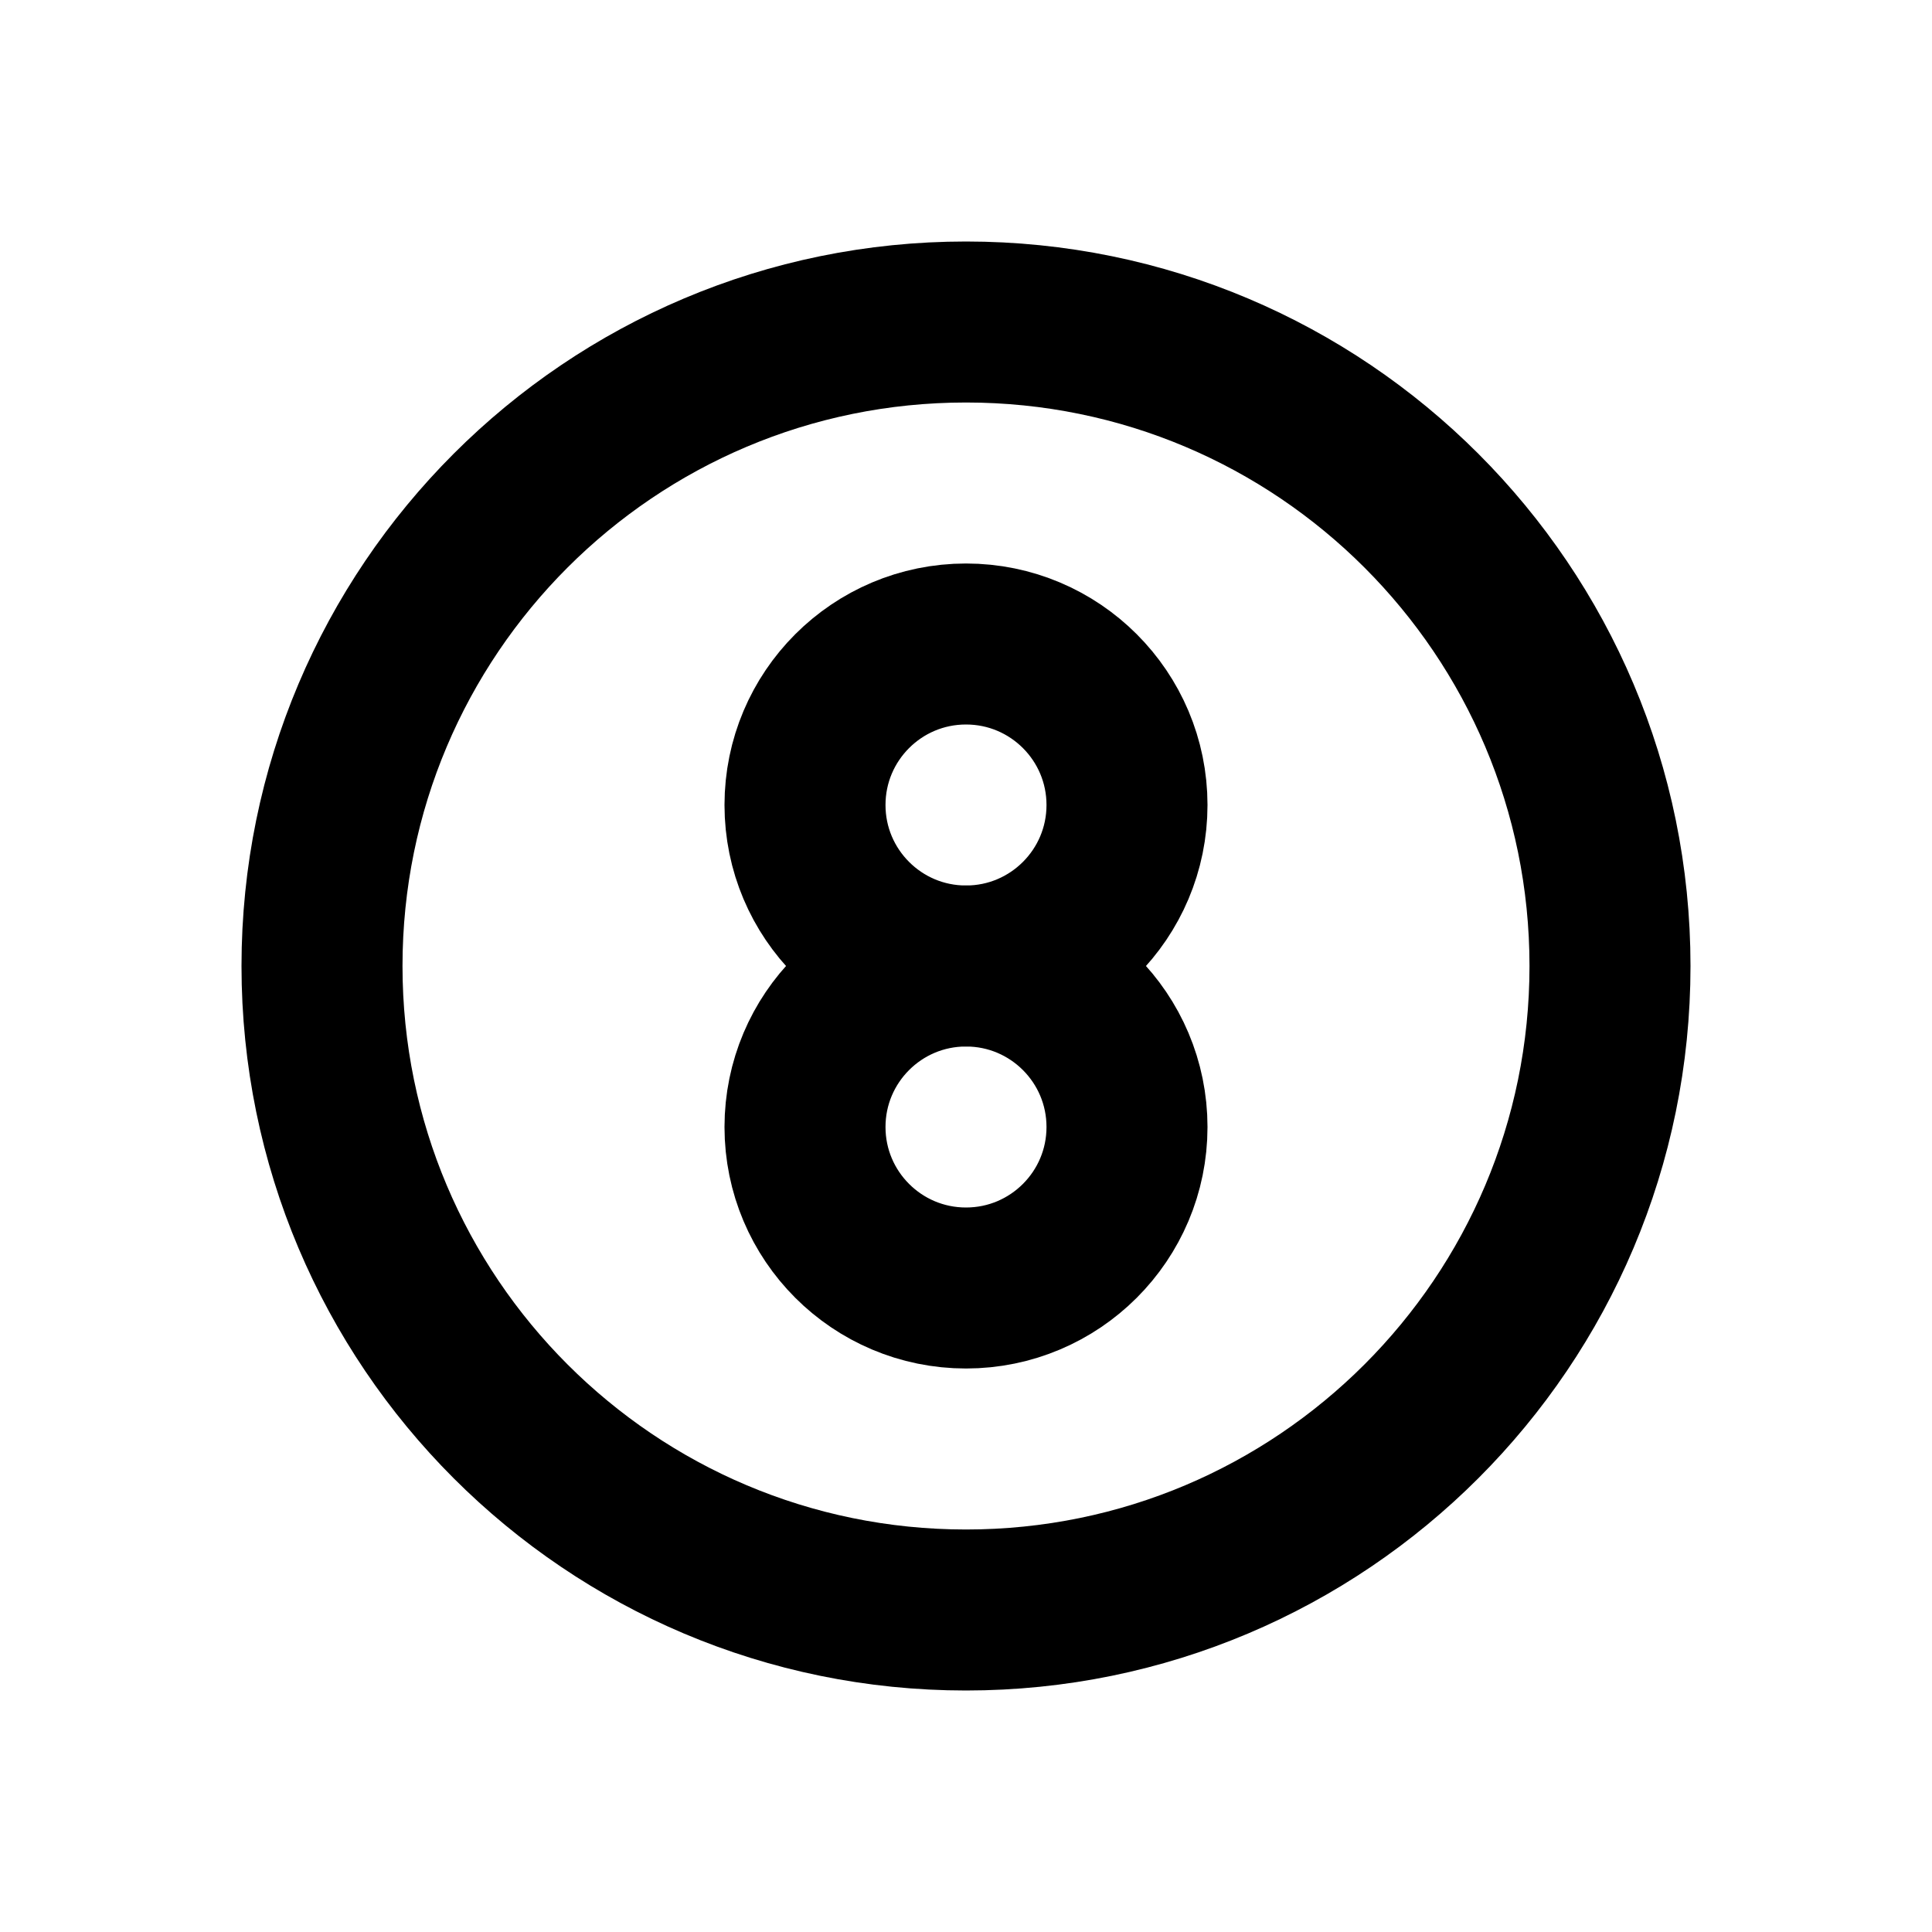
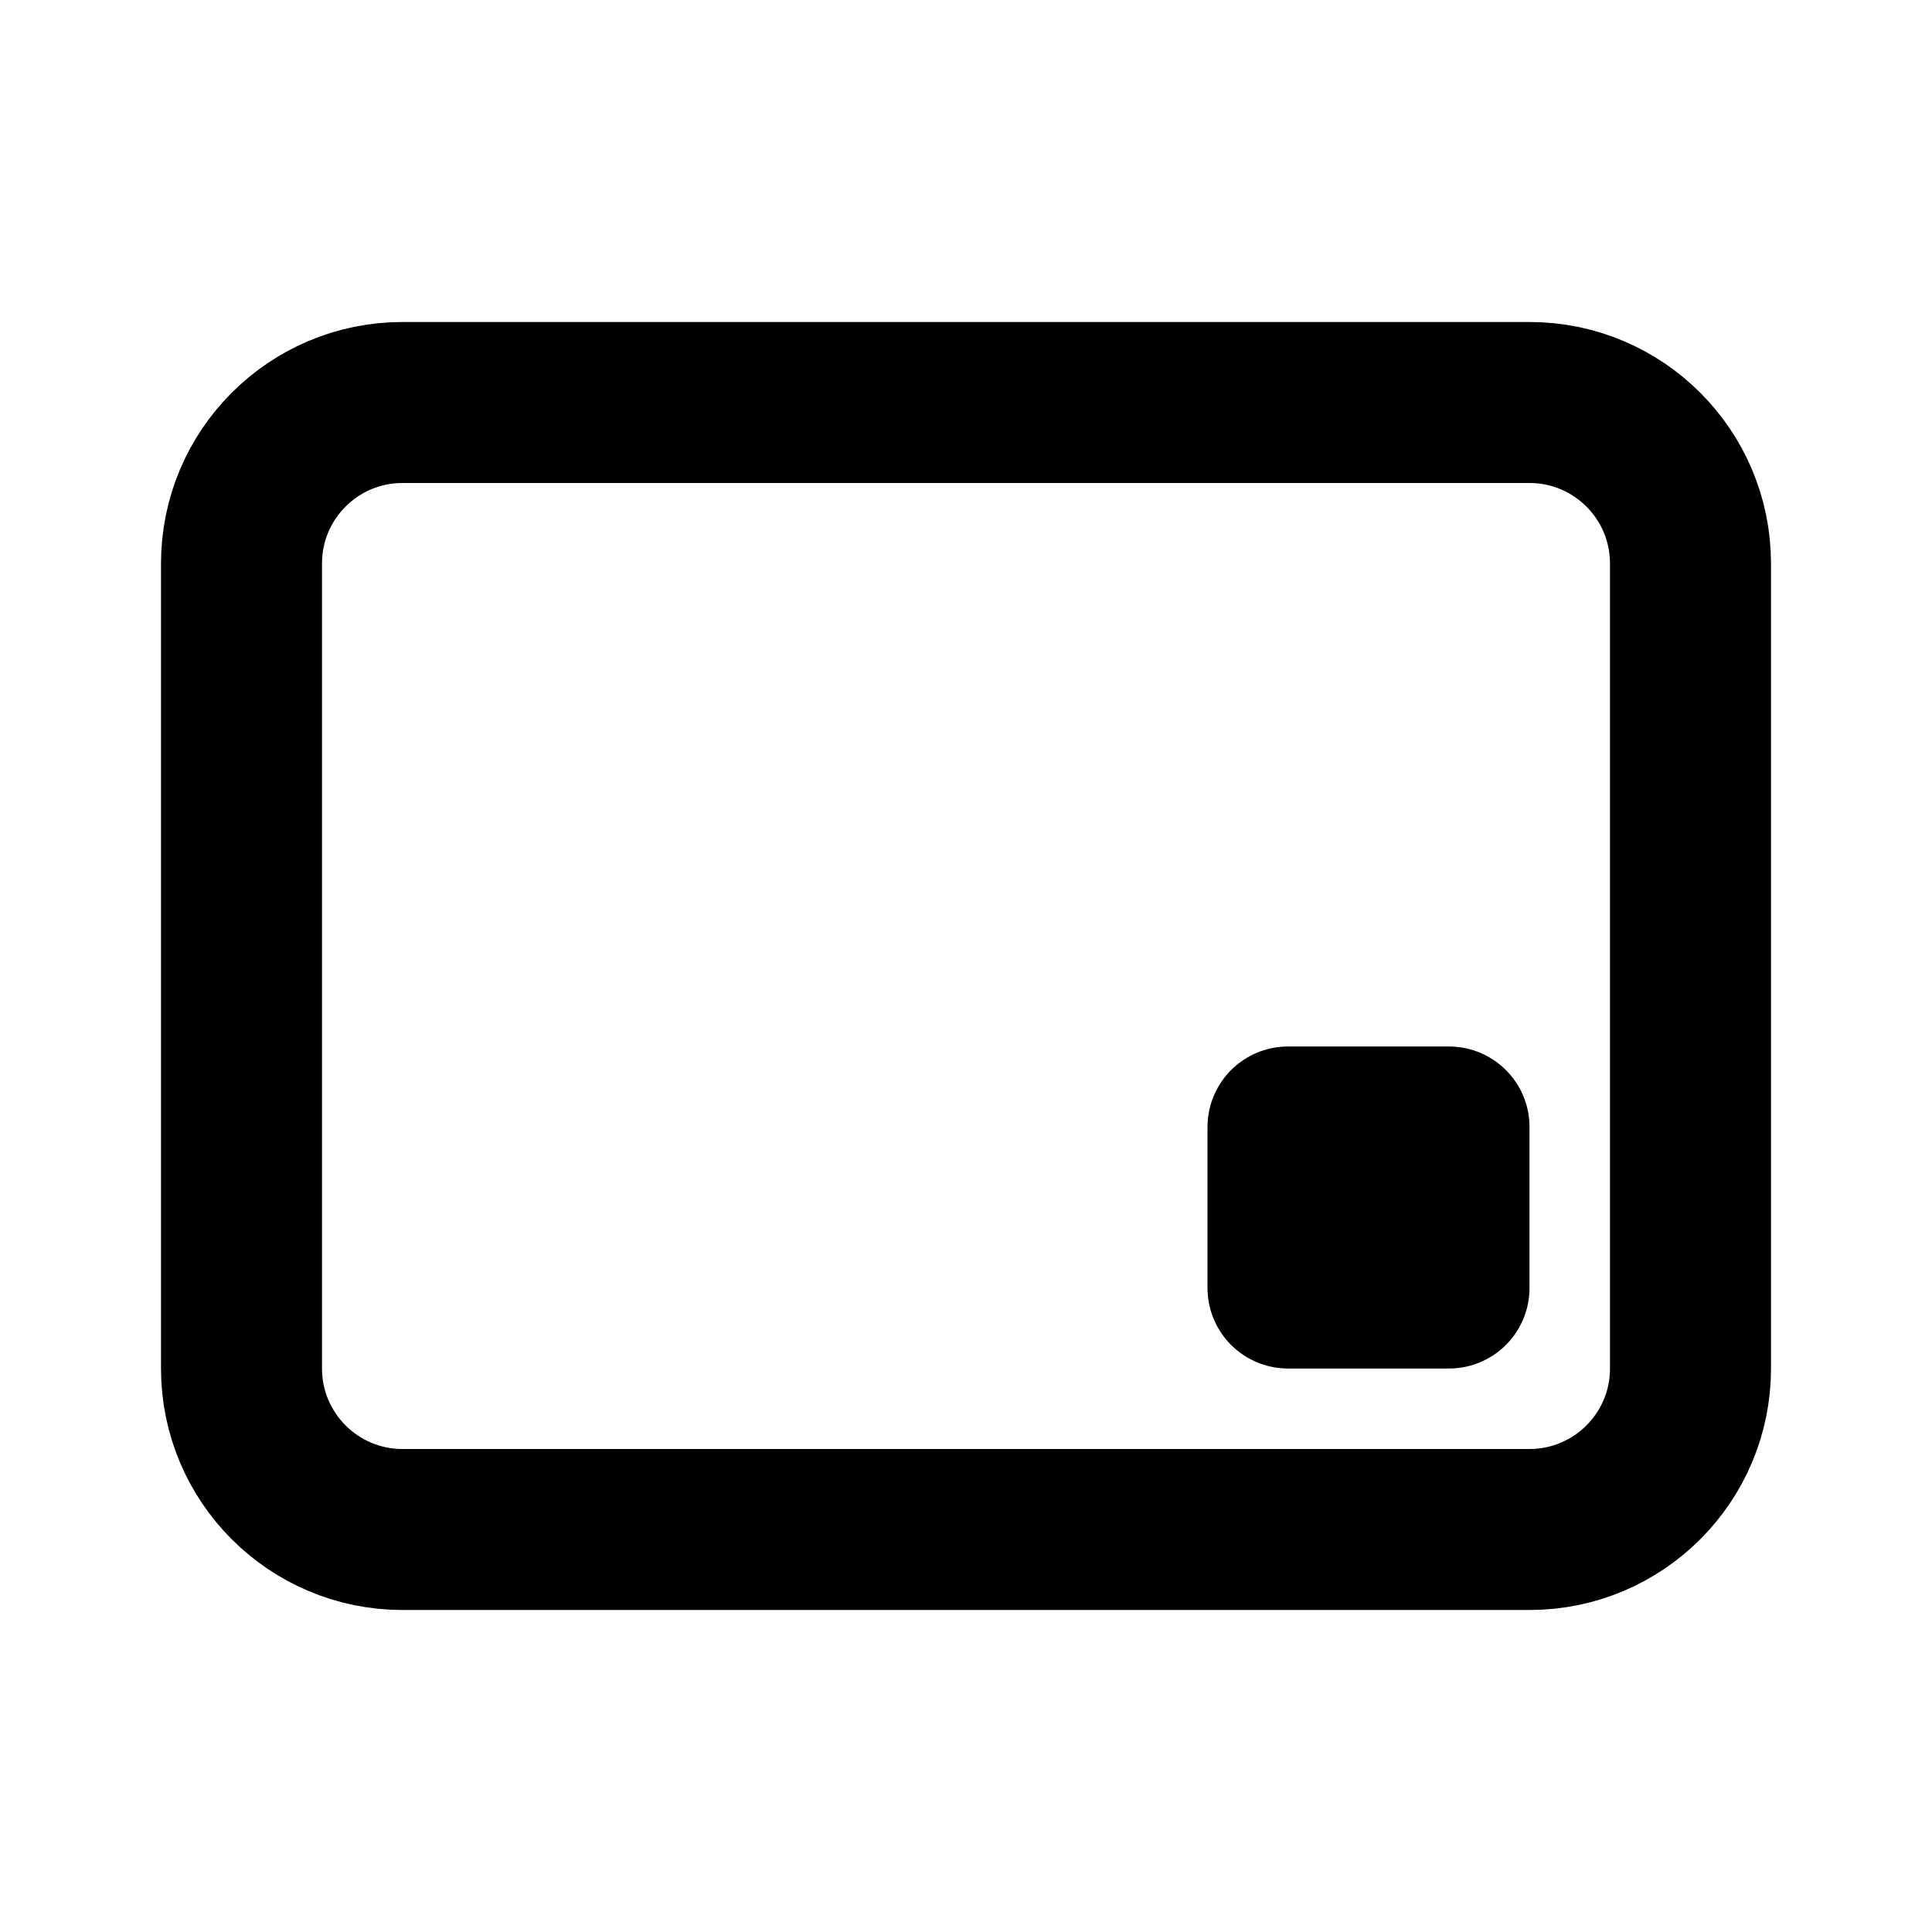
- <svg xmlns="http://www.w3.org/2000/svg" width="24" height="24" viewBox="0 0 24 24" fill="none" stroke="currentColor" stroke-width="2" stroke-linecap="round" stroke-linejoin="round" class="icon icon-tabler icons-tabler-outline icon-tabler-sport-billard">
+ <svg xmlns="http://www.w3.org/2000/svg" width="24" height="24" viewBox="0 0 24 24" fill="none" stroke="currentColor" stroke-width="2" stroke-linecap="round" stroke-linejoin="round" class="icon icon-tabler icons-tabler-outline icon-tabler-app-window-bottom-right">
  <path stroke="none" d="M0 0h24v24H0z" fill="none" />
-   <path d="M10 10a2 2 0 1 0 4 0a2 2 0 1 0 -4 0" />
-   <path d="M10 14a2 2 0 1 0 4 0a2 2 0 1 0 -4 0" />
-   <path d="M4 12a8 8 0 1 0 16 0a8 8 0 1 0 -16 0" />
+   <path d="M3 7a2 2 0 0 1 2 -2h14a2 2 0 0 1 2 2v10a2 2 0 0 1 -2 2h-14a2 2 0 0 1 -2 -2v-10" />
+   <path d="M16 14h2v2h-2v-2" fill="currentColor" />
</svg>
